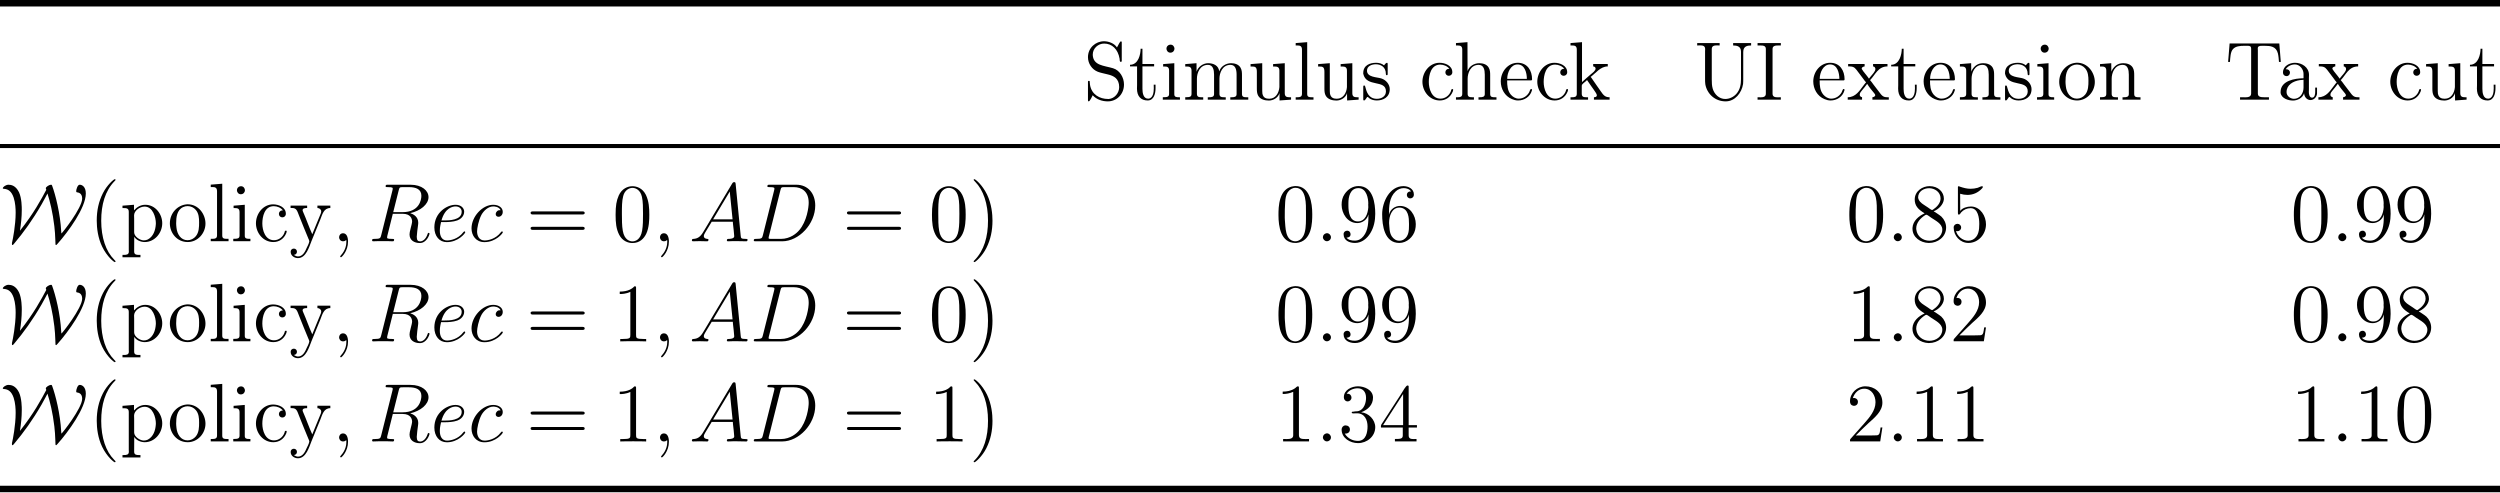
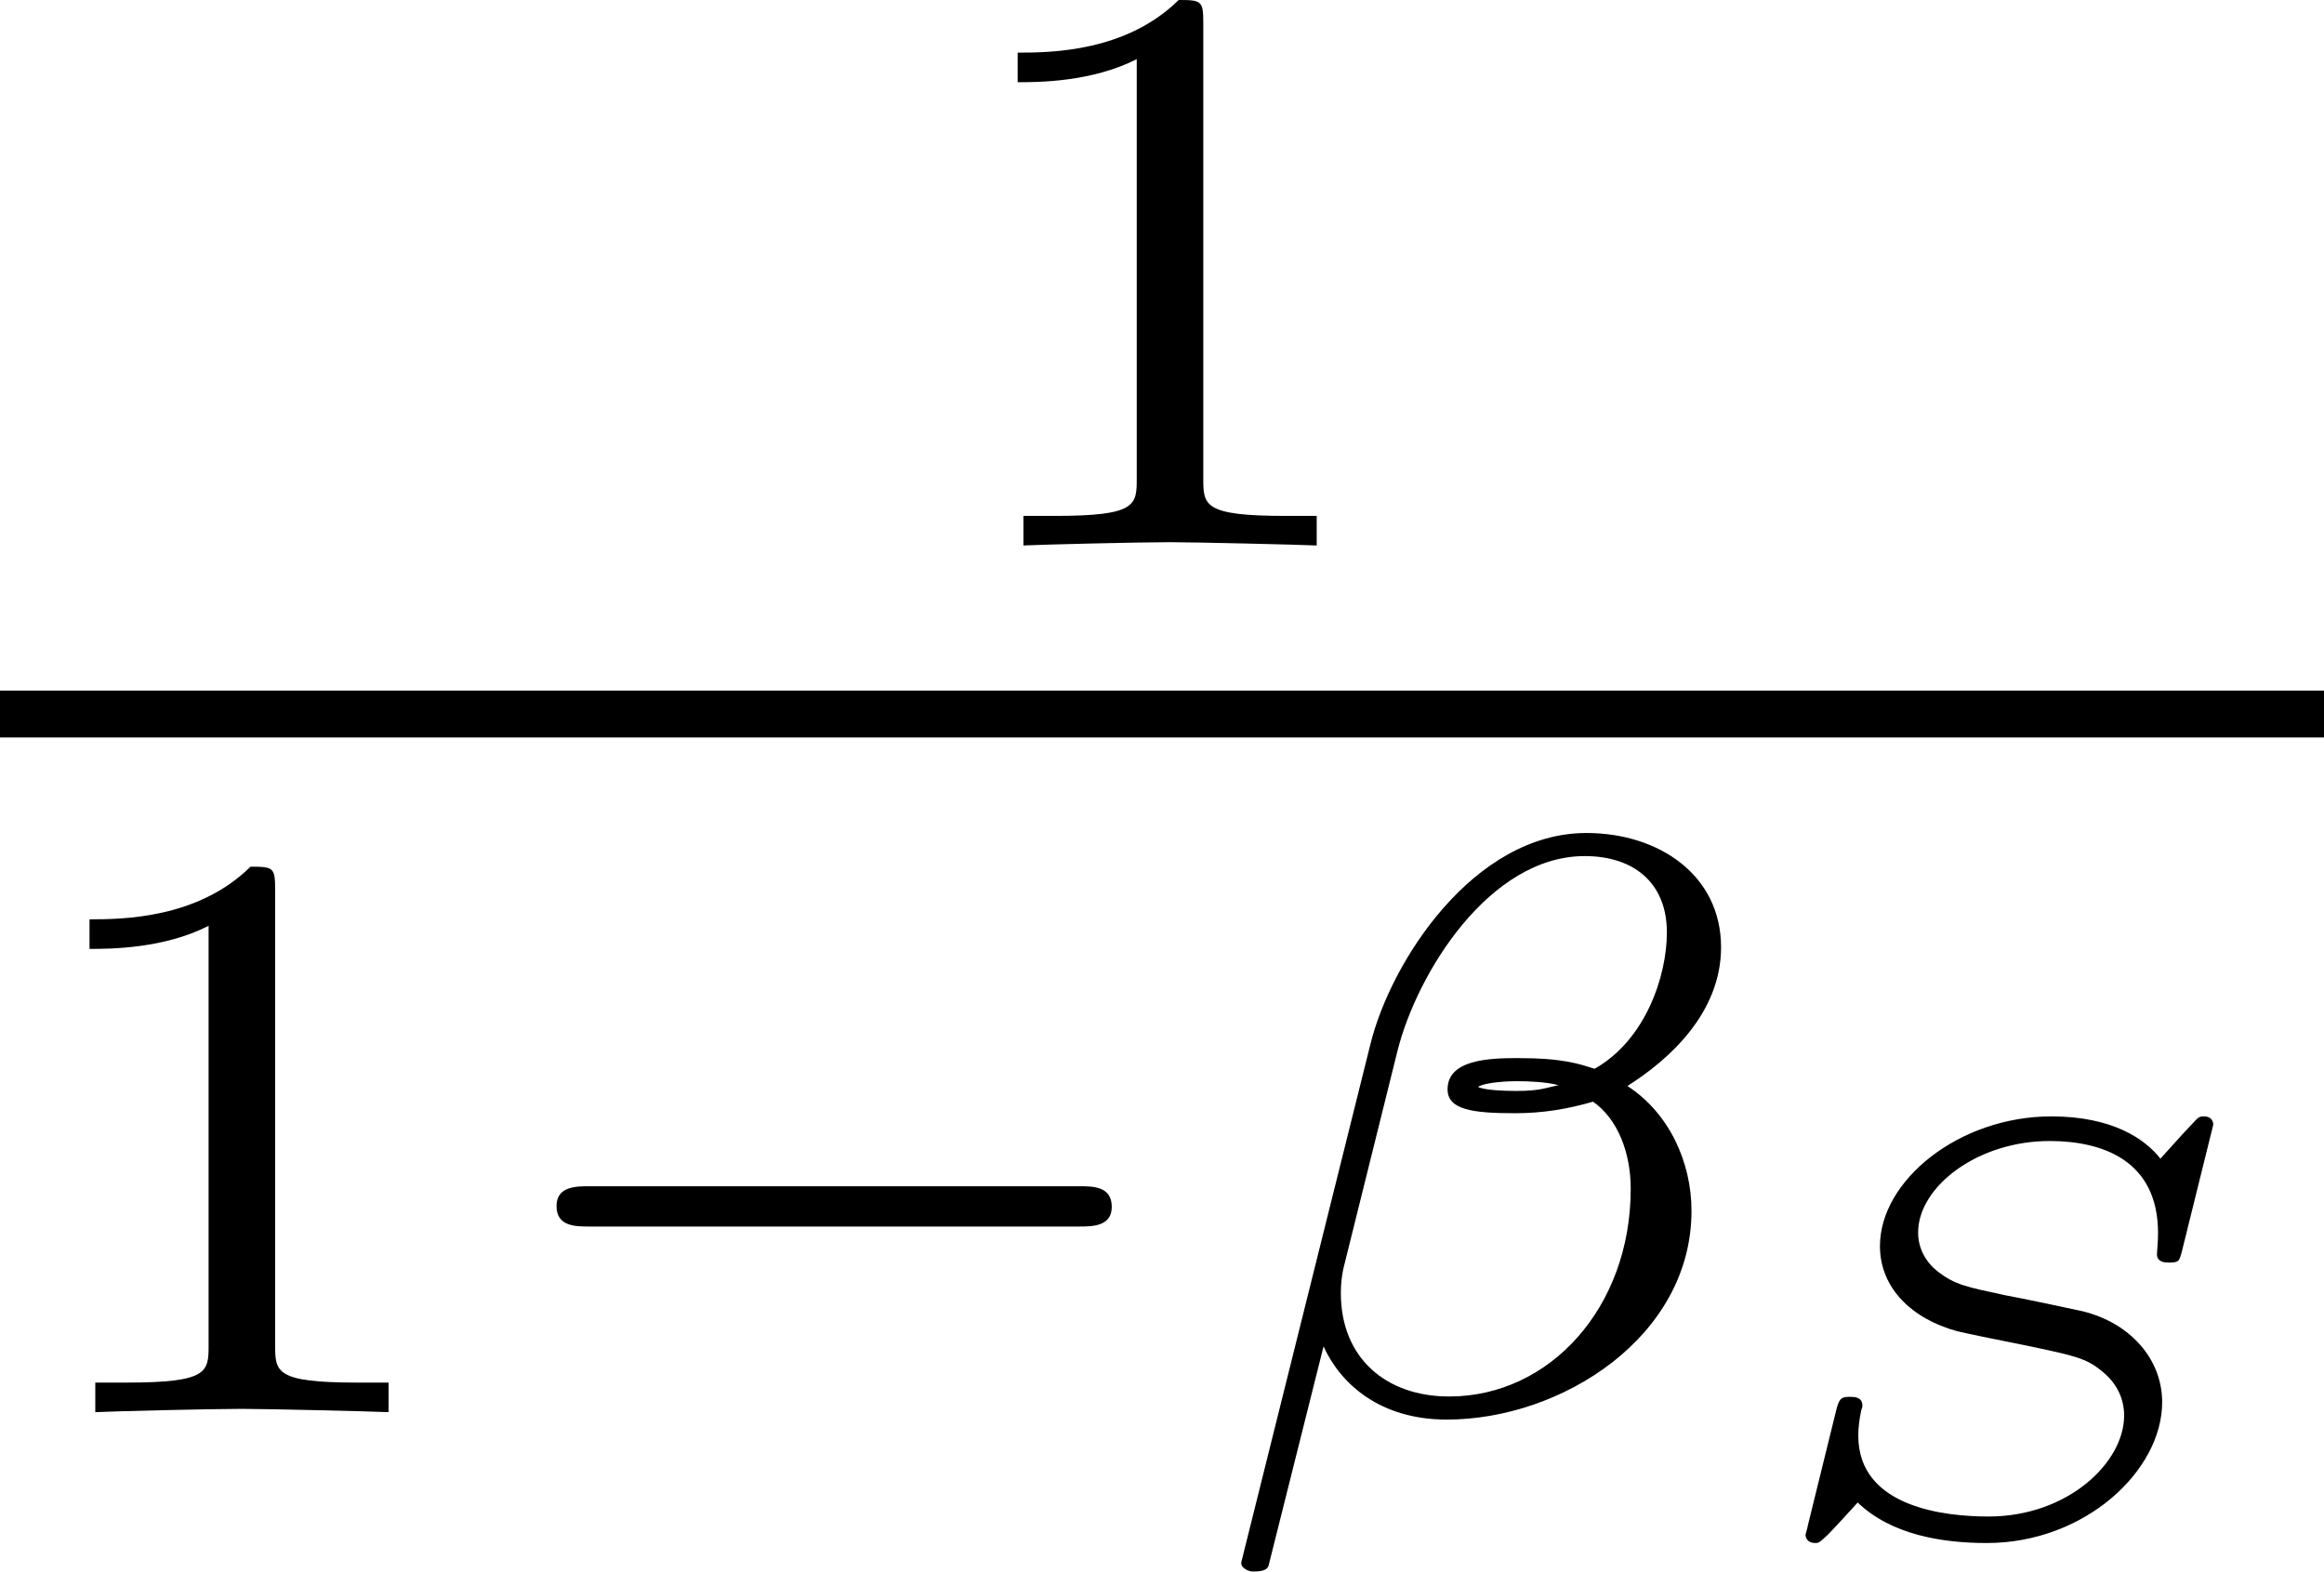
- <svg xmlns="http://www.w3.org/2000/svg" xmlns:xlink="http://www.w3.org/1999/xlink" version="1.1" width="360.846pt" height="71.048pt" viewBox="0 54.446 360.846 71.048">
+ <svg xmlns="http://www.w3.org/2000/svg" xmlns:xlink="http://www.w3.org/1999/xlink" version="1.1" width="19.731pt" height="13.342pt" viewBox="162.308 500.498 19.731 13.342">
  <defs>
-     <path id="g16-59" d="M2.331 .048C2.331-.646 2.104-1.16 1.614-1.16C1.231-1.16 1.04-.849 1.04-.586S1.219 0 1.626 0C1.781 0 1.913-.048 2.02-.155C2.044-.179 2.056-.179 2.068-.179C2.092-.179 2.092-.012 2.092 .048C2.092 .442 2.02 1.219 1.327 1.997C1.196 2.14 1.196 2.164 1.196 2.188C1.196 2.248 1.255 2.307 1.315 2.307C1.411 2.307 2.331 1.423 2.331 .048Z" />
-     <path id="g16-65" d="M2.032-1.327C1.614-.622 1.207-.383 .634-.347C.502-.335 .406-.335 .406-.12C.406-.048 .466 0 .55 0C.765 0 1.303-.024 1.518-.024C1.865-.024 2.248 0 2.582 0C2.654 0 2.798 0 2.798-.227C2.798-.335 2.702-.347 2.63-.347C2.355-.371 2.128-.466 2.128-.753C2.128-.921 2.2-1.052 2.355-1.315L3.264-2.821H6.312C6.324-2.714 6.324-2.618 6.336-2.511C6.372-2.2 6.516-.956 6.516-.729C6.516-.371 5.906-.347 5.715-.347C5.583-.347 5.452-.347 5.452-.132C5.452 0 5.559 0 5.631 0C5.834 0 6.073-.024 6.276-.024H6.958C7.687-.024 8.213 0 8.225 0C8.309 0 8.44 0 8.44-.227C8.44-.347 8.333-.347 8.153-.347C7.496-.347 7.484-.454 7.448-.813L6.719-8.273C6.695-8.512 6.647-8.536 6.516-8.536C6.396-8.536 6.324-8.512 6.217-8.333L2.032-1.327ZM3.467-3.168L5.87-7.185L6.276-3.168H3.467Z" />
-     <path id="g16-68" d="M1.877-.885C1.769-.466 1.745-.347 .909-.347C.681-.347 .562-.347 .562-.132C.562 0 .634 0 .873 0H4.663C7.077 0 9.433-2.499 9.433-5.165C9.433-6.886 8.404-8.165 6.695-8.165H2.857C2.63-8.165 2.523-8.165 2.523-7.938C2.523-7.819 2.63-7.819 2.809-7.819C3.539-7.819 3.539-7.723 3.539-7.592C3.539-7.568 3.539-7.496 3.491-7.317L1.877-.885ZM4.4-7.352C4.507-7.795 4.555-7.819 5.021-7.819H6.336C7.46-7.819 8.488-7.209 8.488-5.559C8.488-4.961 8.249-2.881 7.089-1.566C6.755-1.172 5.846-.347 4.471-.347H3.108C2.941-.347 2.917-.347 2.845-.359C2.714-.371 2.702-.395 2.702-.49C2.702-.574 2.726-.646 2.75-.753L4.4-7.352Z" />
-     <path id="g16-82" d="M4.4-7.352C4.507-7.795 4.555-7.819 5.021-7.819H5.882C6.91-7.819 7.675-7.508 7.675-6.575C7.675-5.966 7.364-4.208 4.961-4.208H3.61L4.4-7.352ZM6.061-4.065C7.544-4.388 8.703-5.344 8.703-6.372C8.703-7.305 7.759-8.165 6.097-8.165H2.857C2.618-8.165 2.511-8.165 2.511-7.938C2.511-7.819 2.594-7.819 2.821-7.819C3.539-7.819 3.539-7.723 3.539-7.592C3.539-7.568 3.539-7.496 3.491-7.317L1.877-.885C1.769-.466 1.745-.347 .921-.347C.646-.347 .562-.347 .562-.12C.562 0 .693 0 .729 0C.944 0 1.196-.024 1.423-.024H2.833C3.049-.024 3.3 0 3.515 0C3.61 0 3.742 0 3.742-.227C3.742-.347 3.634-.347 3.455-.347C2.726-.347 2.726-.442 2.726-.562C2.726-.574 2.726-.658 2.75-.753L3.551-3.969H4.985C6.121-3.969 6.336-3.252 6.336-2.857C6.336-2.678 6.217-2.212 6.133-1.901C6.001-1.351 5.966-1.219 5.966-.992C5.966-.143 6.659 .251 7.46 .251C8.428 .251 8.847-.933 8.847-1.1C8.847-1.184 8.787-1.219 8.715-1.219C8.62-1.219 8.596-1.148 8.572-1.052C8.285-.203 7.795 .012 7.496 .012S7.006-.12 7.006-.658C7.006-.944 7.149-2.032 7.161-2.092C7.221-2.534 7.221-2.582 7.221-2.678C7.221-3.551 6.516-3.921 6.061-4.065Z" />
-     <path id="g16-99" d="M4.674-4.495C4.447-4.495 4.34-4.495 4.172-4.352C4.101-4.292 3.969-4.113 3.969-3.921C3.969-3.682 4.148-3.539 4.376-3.539C4.663-3.539 4.985-3.778 4.985-4.256C4.985-4.83 4.435-5.272 3.61-5.272C2.044-5.272 .478-3.563 .478-1.865C.478-.825 1.124 .12 2.343 .12C3.969 .12 4.997-1.148 4.997-1.303C4.997-1.375 4.926-1.435 4.878-1.435C4.842-1.435 4.83-1.423 4.722-1.315C3.957-.299 2.821-.12 2.367-.12C1.542-.12 1.279-.837 1.279-1.435C1.279-1.853 1.482-3.013 1.913-3.826C2.224-4.388 2.869-5.033 3.622-5.033C3.778-5.033 4.435-5.009 4.674-4.495Z" />
-     <path id="g16-101" d="M2.14-2.774C2.463-2.774 3.276-2.798 3.85-3.013C4.758-3.359 4.842-4.053 4.842-4.268C4.842-4.794 4.388-5.272 3.599-5.272C2.343-5.272 .538-4.136 .538-2.008C.538-.753 1.255 .12 2.343 .12C3.969 .12 4.997-1.148 4.997-1.303C4.997-1.375 4.926-1.435 4.878-1.435C4.842-1.435 4.83-1.423 4.722-1.315C3.957-.299 2.821-.12 2.367-.12C1.686-.12 1.327-.658 1.327-1.542C1.327-1.71 1.327-2.008 1.506-2.774H2.14ZM1.566-3.013C2.08-4.854 3.216-5.033 3.599-5.033C4.125-5.033 4.483-4.722 4.483-4.268C4.483-3.013 2.57-3.013 2.068-3.013H1.566Z" />
-     <use id="g13-87" xlink:href="#g2-87" transform="scale(1.095891)" />
-     <path id="g2-87" d="M2.629-1.407C2.771-2.302 2.869-3.218 2.869-4.145C2.869-4.462 2.869-5.684 2.498-6.469C2.073-7.331 1.484-7.451 1.124-7.451C.753-7.451 .371-7.145 .371-6.993C.371-6.916 .425-6.916 .567-6.905C1.036-6.862 1.505-6.633 1.8-5.749C2.029-5.062 2.062-4.233 2.062-3.764C2.062-2.116 1.68-.218 1.615 .033C1.582 .175 1.571 .218 1.571 .316C1.571 .36 1.571 .491 1.647 .491C1.702 .491 1.713 .48 1.887 .273C3.098-1.167 4.309-2.825 5.498-4.898C5.924-5.651 6.207-6.218 6.251-6.295C6.578-5.28 6.949-3.775 7.156-1.996C7.222-1.418 7.276-.753 7.287-.175C7.287-.131 7.298 .371 7.309 .404C7.309 .447 7.342 .491 7.375 .491C7.429 .491 7.44 .48 7.615 .284C8.967-1.233 11.302-4.407 11.302-6.295C11.302-7.167 10.833-7.451 10.495-7.451C10.2-7.451 10.036-6.785 10.036-6.622C10.036-6.469 10.091-6.458 10.167-6.447C10.32-6.425 10.822-6.349 10.822-5.629C10.822-4.385 8.16-1.025 8.084-1.025C8.073-1.025 8.073-1.036 8.062-1.287C7.942-3.633 7.309-6.131 6.862-7.331C6.829-7.407 6.818-7.451 6.709-7.451C6.502-7.451 6.033-7.178 6.033-6.982C6.033-6.938 6.076-6.84 6.098-6.785C5.433-5.531 4.451-3.687 2.64-1.407H2.629Z" />
-     <path id="g26-40" d="M3.885 2.905C3.885 2.869 3.885 2.845 3.682 2.642C2.487 1.435 1.817-.538 1.817-2.977C1.817-5.296 2.379-7.293 3.766-8.703C3.885-8.811 3.885-8.835 3.885-8.871C3.885-8.942 3.826-8.966 3.778-8.966C3.622-8.966 2.642-8.106 2.056-6.934C1.447-5.727 1.172-4.447 1.172-2.977C1.172-1.913 1.339-.49 1.961 .789C2.666 2.224 3.646 3.001 3.778 3.001C3.826 3.001 3.885 2.977 3.885 2.905Z" />
-     <path id="g26-41" d="M3.371-2.977C3.371-3.885 3.252-5.368 2.582-6.755C1.877-8.189 .897-8.966 .765-8.966C.717-8.966 .658-8.942 .658-8.871C.658-8.835 .658-8.811 .861-8.608C2.056-7.4 2.726-5.428 2.726-2.989C2.726-.669 2.164 1.327 .777 2.738C.658 2.845 .658 2.869 .658 2.905C.658 2.977 .717 3.001 .765 3.001C.921 3.001 1.901 2.14 2.487 .968C3.096-.251 3.371-1.542 3.371-2.977Z" />
-     <path id="g26-48" d="M5.356-3.826C5.356-4.818 5.296-5.786 4.866-6.695C4.376-7.687 3.515-7.95 2.929-7.95C2.236-7.95 1.387-7.603 .944-6.611C.61-5.858 .49-5.117 .49-3.826C.49-2.666 .574-1.793 1.004-.944C1.47-.036 2.295 .251 2.917 .251C3.957 .251 4.555-.371 4.902-1.064C5.332-1.961 5.356-3.132 5.356-3.826ZM2.917 .012C2.534 .012 1.757-.203 1.53-1.506C1.399-2.224 1.399-3.132 1.399-3.969C1.399-4.949 1.399-5.834 1.59-6.539C1.793-7.34 2.403-7.711 2.917-7.711C3.371-7.711 4.065-7.436 4.292-6.408C4.447-5.727 4.447-4.782 4.447-3.969C4.447-3.168 4.447-2.26 4.316-1.53C4.089-.215 3.335 .012 2.917 .012Z" />
-     <path id="g26-49" d="M3.443-7.663C3.443-7.938 3.443-7.95 3.204-7.95C2.917-7.627 2.319-7.185 1.088-7.185V-6.838C1.363-6.838 1.961-6.838 2.618-7.149V-.921C2.618-.49 2.582-.347 1.53-.347H1.16V0C1.482-.024 2.642-.024 3.037-.024S4.579-.024 4.902 0V-.347H4.531C3.479-.347 3.443-.49 3.443-.921V-7.663Z" />
-     <path id="g26-61" d="M8.07-3.873C8.237-3.873 8.452-3.873 8.452-4.089C8.452-4.316 8.249-4.316 8.07-4.316H1.028C.861-4.316 .646-4.316 .646-4.101C.646-3.873 .849-3.873 1.028-3.873H8.07ZM8.07-1.65C8.237-1.65 8.452-1.65 8.452-1.865C8.452-2.092 8.249-2.092 8.07-2.092H1.028C.861-2.092 .646-2.092 .646-1.877C.646-1.65 .849-1.65 1.028-1.65H8.07Z" />
-     <path id="g25-46" d="M1.53-1.16C1.279-1.112 1.04-.897 1.04-.598C1.04-.287 1.303-.012 1.614-.012S2.2-.251 2.2-.586C2.2-.897 1.937-1.172 1.626-1.172C1.59-1.172 1.566-1.16 1.53-1.16Z" />
-     <path id="g25-48" d="M2.762-7.962C.49-7.747 .478-4.914 .478-3.766C.478-2.128 .813 .239 2.917 .239H3.061C5.332 .024 5.356-2.75 5.356-3.921C5.356-5.547 5.009-7.974 2.929-7.974C2.869-7.974 2.821-7.962 2.762-7.962ZM1.399-3.12C1.387-3.216 1.387-3.324 1.387-3.419C1.387-4.16 1.387-4.926 1.447-5.667C1.482-6.145 1.542-6.671 1.817-7.077C2.068-7.46 2.487-7.723 2.929-7.723C4.555-7.723 4.447-5.248 4.447-4.125V-3.24C4.447-2.355 4.4-1.411 4.077-.789C3.862-.359 3.419 0 2.917 0H2.845C1.411-.12 1.506-2.032 1.399-3.12Z" />
-     <path id="g25-49" d="M1.088-7.197V-6.85C1.626-6.85 2.08-6.934 2.606-7.161V-.885C2.606-.418 2.14-.347 1.674-.347C1.482-.347 1.303-.359 1.148-.359V-.012H4.89V-.359C4.746-.359 4.555-.347 4.376-.347C3.778-.347 3.431-.406 3.431-.921V-7.783C3.431-7.855 3.407-7.962 3.288-7.962C3.12-7.962 2.977-7.735 2.821-7.651C2.307-7.305 1.698-7.197 1.088-7.197Z" />
-     <path id="g25-50" d="M.98-6.253C1.219-6.994 1.805-7.615 2.63-7.615C3.694-7.615 4.256-6.611 4.256-5.667C4.256-4.447 3.383-3.467 2.63-2.606L1.769-1.638C1.518-1.363 1.267-1.076 1.016-.789L.741-.478C.669-.383 .574-.335 .574-.179C.574-.12 .586-.06 .586-.012H4.937L5.248-2.02H4.985C4.89-1.459 4.926-.885 4.411-.885C4.077-.885 3.73-.861 3.395-.861H1.411C2.032-1.482 2.63-2.092 3.276-2.678C4.113-3.431 5.248-4.34 5.248-5.595C5.248-7.101 4.089-7.962 2.798-7.962C1.626-7.962 .574-7.006 .574-5.798C.574-5.464 .693-5.212 1.124-5.141C1.518-5.141 1.722-5.416 1.722-5.715C1.722-5.99 1.554-6.217 1.219-6.276C1.136-6.276 1.064-6.276 .98-6.253Z" />
-     <path id="g25-51" d="M1.219-6.874C1.518-7.388 2.188-7.675 2.798-7.675C3.503-7.675 4.017-7.221 4.017-6.288C4.017-5.571 3.718-4.627 2.965-4.4C2.738-4.316 2.463-4.376 2.248-4.304H2.2C2.092-4.304 1.949-4.304 1.949-4.184C1.949-4.077 2.032-4.053 2.14-4.053H2.271C2.415-4.053 2.57-4.065 2.714-4.065C3.838-4.065 4.232-3.061 4.232-2.176C4.232-1.411 4.053-.084 2.857-.084C2.092-.084 1.375-.418 .944-1.136H1.052C1.423-1.136 1.686-1.363 1.686-1.733C1.686-2.092 1.411-2.319 1.052-2.319H1.004C.693-2.283 .49-2.02 .49-1.722C.49-.478 1.722 .239 2.857 .239C4.148 .239 5.344-.717 5.344-2.068C5.344-3.12 4.4-4.125 3.312-4.208C4.328-4.603 5.021-5.296 5.021-6.336C5.021-7.448 3.766-7.962 2.857-7.962C1.961-7.962 .813-7.46 .813-6.384C.813-6.121 .944-5.846 1.279-5.786H1.363C1.674-5.786 1.913-6.025 1.913-6.336C1.913-6.635 1.698-6.886 1.351-6.886C1.303-6.886 1.267-6.886 1.219-6.874Z" />
-     <path id="g25-52" d="M.323-2.008H3.467V-.873C3.467-.383 3.132-.359 2.331-.359V-.012H5.452V-.359C5.308-.359 5.165-.347 5.033-.347C4.639-.347 4.316-.406 4.316-.873V-2.008H5.511V-2.355H4.316V-7.926C4.316-8.034 4.256-8.082 4.16-8.082C3.909-8.082 3.455-7.209 3.18-6.779C2.319-5.44 1.435-4.113 .586-2.774L.43-2.534C.359-2.427 .311-2.343 .311-2.212C.311-2.14 .323-2.068 .323-2.008ZM.622-2.355L3.515-6.85V-2.355H.622Z" />
-     <path id="g25-53" d="M.921-1.482C.992-1.47 1.052-1.459 1.124-1.459C1.435-1.459 1.662-1.686 1.662-1.997C1.662-2.295 1.423-2.523 1.136-2.523C.861-2.523 .598-2.331 .586-2.032V-1.961C.586-.813 1.494 .239 2.714 .239C4.148 .239 5.248-1.016 5.248-2.451C5.248-3.646 4.459-4.937 3.18-5.021H3.061C2.534-5.021 1.805-4.818 1.53-4.376L1.518-6.862C1.865-6.755 2.224-6.695 2.57-6.695C3.347-6.695 4.089-6.994 4.674-7.627C4.722-7.699 4.794-7.759 4.794-7.843V-7.867C4.782-7.926 4.734-7.95 4.686-7.95C4.507-7.95 4.244-7.783 4.053-7.723C3.718-7.627 3.359-7.58 3.013-7.58C2.475-7.58 2.02-7.711 1.506-7.878C1.447-7.902 1.387-7.938 1.327-7.95H1.303C1.243-7.95 1.207-7.902 1.196-7.843V-4.041C1.196-3.945 1.219-3.85 1.339-3.85C1.494-3.85 1.566-4.077 1.662-4.172C2.008-4.555 2.499-4.782 3.013-4.782H3.084C4.101-4.734 4.28-3.383 4.28-2.499C4.28-1.674 4.196-.634 3.288-.215C3.084-.12 2.881-.084 2.678-.084C1.889-.084 1.112-.717 .921-1.482Z" />
-     <path id="g25-54" d="M1.482-3.873H1.47C1.47-5.033 1.518-6.348 2.439-7.197C2.762-7.508 3.18-7.675 3.61-7.675C3.993-7.675 4.447-7.544 4.663-7.185C4.627-7.197 4.591-7.197 4.555-7.197C4.268-7.197 4.053-6.982 4.053-6.695C4.053-6.42 4.256-6.193 4.543-6.193S5.069-6.396 5.069-6.755C5.069-7.58 4.28-7.962 3.563-7.962C1.554-7.962 .49-5.655 .49-3.909C.49-2.283 .813 .239 2.965 .239C4.041 .239 4.997-.622 5.248-1.638C5.32-1.913 5.344-2.2 5.344-2.487C5.344-3.718 4.495-5.105 3.061-5.105C2.427-5.105 1.674-4.686 1.482-3.873ZM1.494-2.594V-2.726C1.494-3.575 1.853-4.866 2.989-4.866H3.061C4.316-4.758 4.364-3.347 4.364-2.534V-2.331C4.364-1.59 4.34-.741 3.634-.275C3.431-.143 3.204-.084 2.965-.084C2.499-.084 2.14-.335 1.877-.717C1.518-1.279 1.554-1.961 1.494-2.594Z" />
-     <path id="g25-56" d="M2.236-4.041V-4.029C1.387-3.646 .55-2.941 .49-1.937V-1.817C.49-.55 1.674 .203 2.786 .239H2.893C4.101 .239 5.344-.598 5.344-1.997C5.344-2.582 5.081-3.156 4.663-3.563C4.483-3.73 4.28-3.85 4.077-3.993C3.909-4.101 3.742-4.232 3.563-4.316V-4.34C4.244-4.615 4.949-5.284 5.021-6.061V-6.169C5.021-7.089 4.22-7.962 2.953-7.962C1.937-7.962 .813-7.245 .813-6.037C.813-5.141 1.291-4.603 2.236-4.041ZM1.04-1.698C1.04-1.745 1.028-1.805 1.028-1.853C1.028-2.69 1.65-3.347 2.307-3.766C2.355-3.79 2.427-3.838 2.487-3.838C2.63-3.838 2.977-3.551 3.192-3.407C3.778-3.001 4.794-2.546 4.794-1.698C4.794-.669 3.85-.084 2.941-.084S1.16-.669 1.04-1.698ZM1.303-6.324C1.303-7.197 2.104-7.663 2.893-7.663C3.658-7.663 4.543-7.149 4.543-6.181C4.543-5.499 3.993-4.937 3.479-4.591C3.431-4.567 3.383-4.519 3.324-4.519H3.312C3.192-4.519 2.905-4.758 2.726-4.878L2.128-5.272C1.733-5.523 1.363-5.834 1.303-6.324Z" />
-     <path id="g25-57" d="M4.352-3.862H4.364C4.364-2.809 4.34-1.578 3.646-.741C3.324-.323 2.905-.096 2.367-.096C1.937-.096 1.482-.179 1.196-.526C1.47-.526 1.781-.646 1.781-1.016C1.781-1.267 1.614-1.53 1.291-1.53C1.028-1.53 .789-1.351 .777-1.064V-1.016C.777-.155 1.542 .239 2.427 .239C3.395 .239 4.172-.406 4.639-1.184C5.153-2.02 5.344-2.989 5.344-3.957C5.344-5.428 5.057-7.974 2.929-7.974C2.08-7.974 1.387-7.496 .921-6.814C.598-6.348 .49-5.822 .49-5.26C.49-4.041 1.315-2.63 2.762-2.63C3.467-2.63 4.196-3.132 4.352-3.862ZM4.328-5.308C4.328-5.189 4.34-5.081 4.34-4.973V-4.89C4.28-4.041 3.933-2.869 2.833-2.869C1.65-2.869 1.47-4.22 1.47-5.141V-5.547C1.47-6.36 1.698-7.675 2.917-7.675C4.125-7.675 4.34-6.109 4.34-5.44C4.34-5.392 4.328-5.356 4.328-5.308Z" />
-     <path id="g25-73" d="M.43-8.177V-7.831H.837C1.255-7.831 1.626-7.783 1.626-7.329V-.873C1.626-.418 1.255-.347 .873-.347C.717-.347 .562-.359 .43-.359V-.012H3.79V-.359C3.646-.359 3.503-.347 3.359-.347C2.953-.347 2.594-.406 2.594-.873V-7.329C2.594-7.783 3.001-7.831 3.407-7.831H3.79V-8.177H.43Z" />
-     <path id="g25-83" d="M1.327-.646C1.877-.036 2.69 .239 3.515 .239C4.758 .239 5.846-.753 5.846-2.2C5.846-3.18 5.26-4.244 4.268-4.543C2.941-4.937 1.435-4.926 1.339-6.432V-6.528C1.339-7.412 2.116-8.106 2.977-8.106C4.113-8.106 4.973-7.305 5.212-5.918C5.236-5.774 5.189-5.464 5.392-5.464C5.499-5.464 5.523-5.535 5.523-5.619V-8.321C5.511-8.381 5.475-8.416 5.416-8.428C5.236-8.428 5.021-7.831 4.83-7.544C4.471-8.13 3.634-8.44 2.965-8.44C1.745-8.44 .646-7.484 .646-6.145C.646-5.224 1.219-4.364 2.08-4.029C2.283-3.945 2.487-3.909 2.69-3.85L3.539-3.646C4.34-3.455 5.153-3.072 5.153-1.817C5.153-.98 4.507-.179 3.658-.108H3.551C2.355-.108 1.184-.729 .944-2.128C.933-2.248 .921-2.355 .909-2.475V-2.63C.897-2.69 .837-2.726 .777-2.726C.658-2.726 .646-2.654 .646-2.57V.06C.646 .12 .658 .239 .753 .239C.933 .239 1.291-.574 1.327-.646Z" />
-     <path id="g25-84" d="M.634-8.118L.418-5.452H.681C.729-6.049 .753-6.898 1.1-7.281C1.47-7.735 2.164-7.783 2.714-7.783H3.252C3.491-7.783 3.742-7.759 3.742-7.364V-.909C3.742-.418 3.3-.347 2.881-.347C2.75-.347 2.606-.359 2.499-.359H2.14V-.012H6.312V-.359H5.595C5.141-.359 4.71-.406 4.71-.897V-7.161C4.71-7.233 4.698-7.305 4.698-7.376C4.698-7.723 4.914-7.783 5.308-7.783H5.691C6.504-7.783 7.352-7.711 7.603-6.683C7.699-6.276 7.723-5.858 7.759-5.452H8.022L7.807-8.118H.634Z" />
-     <path id="g25-85" d="M.49-8.177V-7.831C.634-7.831 .777-7.843 .909-7.843C1.303-7.843 1.638-7.783 1.638-7.305C1.638-7.209 1.626-7.101 1.626-7.018V-2.965C1.626-2.726 1.626-2.475 1.662-2.236C1.901-.849 3.061 .239 4.603 .239C5.942 .239 6.922-.992 7.113-2.271C7.137-2.534 7.137-2.786 7.137-3.049V-6.886C7.137-7.723 7.723-7.831 8.273-7.831V-8.177H5.679V-7.831C6.205-7.831 6.814-7.723 6.814-6.934V-3.001C6.814-2.212 6.683-1.459 6.145-.849C5.738-.395 5.153-.108 4.531-.108C3.67-.108 2.989-.765 2.738-1.566C2.606-2.008 2.594-2.451 2.594-2.905V-7.317C2.594-7.783 2.965-7.843 3.347-7.843C3.479-7.843 3.61-7.831 3.73-7.831V-8.177H.49Z" />
-     <path id="g25-97" d="M1.255-4.4C1.542-4.854 2.068-5.093 2.594-5.093C3.276-5.093 3.826-4.4 3.826-3.742V-3.096C2.618-3.096 .514-2.762 .514-1.124V-1.004C.622-.191 1.614 .12 2.319 .12C2.941 .12 3.718-.263 3.897-.921H3.909C3.945-.359 4.352 .048 4.83 .048C5.332 .048 5.727-.383 5.774-.873V-1.745H5.511V-1.16C5.511-.813 5.452-.299 5.057-.299C4.674-.299 4.591-.813 4.591-1.112C4.591-1.243 4.603-1.375 4.603-1.506V-3.168C4.603-3.3 4.615-3.443 4.615-3.575C4.615-4.698 3.575-5.332 2.594-5.332C1.829-5.332 .861-4.878 .861-3.945C.861-3.599 1.088-3.407 1.375-3.407S1.865-3.634 1.865-3.909C1.865-4.208 1.638-4.4 1.351-4.4H1.255ZM3.826-2.881V-1.745C3.826-.897 3.288-.132 2.439-.132C1.985-.132 1.375-.49 1.375-1.1C1.375-2.152 2.331-2.69 3.324-2.833C3.491-2.857 3.658-2.845 3.826-2.881Z" />
-     <path id="g25-99" d="M4.316-4.447C4.28-4.447 4.256-4.459 4.22-4.459C3.945-4.459 3.73-4.232 3.73-3.957C3.73-3.658 3.957-3.455 4.22-3.455C4.495-3.455 4.734-3.646 4.734-3.969C4.734-4.949 3.658-5.332 2.893-5.332C1.447-5.332 .418-3.981 .418-2.594C.418-1.219 1.447 .108 2.929 .108C3.73 .108 4.435-.323 4.782-1.148C4.806-1.219 4.854-1.327 4.854-1.423V-1.47C4.842-1.518 4.794-1.542 4.746-1.542C4.567-1.542 4.567-1.363 4.531-1.243C4.304-.61 3.694-.155 3.025-.155C1.757-.155 1.339-1.578 1.339-2.57C1.339-3.551 1.65-5.069 2.989-5.069C3.467-5.069 4.029-4.854 4.316-4.447Z" />
-     <path id="g25-101" d="M1.267-2.786H4.686C4.806-2.786 4.866-2.833 4.866-2.953C4.866-4.184 4.208-5.332 2.798-5.332C1.363-5.332 .347-4.029 .347-2.642C.347-1.59 .909-.526 1.949-.096C2.224 .024 2.523 .108 2.821 .108H2.857C3.73 .108 4.579-.418 4.83-1.303C4.842-1.339 4.866-1.387 4.866-1.435C4.866-1.494 4.794-1.554 4.734-1.554C4.591-1.554 4.531-1.231 4.447-1.076C4.148-.538 3.587-.155 2.941-.155C2.487-.155 2.08-.406 1.793-.741C1.315-1.315 1.267-2.068 1.267-2.786ZM1.279-3.013C1.279-3.921 1.781-5.093 2.774-5.093C3.826-5.093 4.113-3.862 4.113-3.013H1.279Z" />
-     <path id="g25-104" d="M.383-8.177V-7.831H.598C.98-7.831 1.291-7.783 1.291-7.233V-.849C1.291-.406 .98-.359 .646-.359H.383V-.012H2.977V-.359H2.702C2.355-.359 2.068-.406 2.068-.849V-3.037C2.068-3.862 2.487-5.033 3.658-5.033C4.388-5.033 4.543-4.328 4.543-3.622V-.813C4.543-.395 4.196-.359 3.838-.359H3.634V-.012H6.229V-.359H5.954C5.631-.359 5.32-.371 5.32-.825V-3.539C5.32-3.921 5.308-4.304 5.105-4.639C4.83-5.117 4.268-5.272 3.742-5.272C3.013-5.272 2.271-4.83 2.056-4.125L2.044-8.309L.383-8.177Z" />
-     <path id="g25-105" d="M.442-5.141V-4.794H.634C1.016-4.794 1.303-4.734 1.303-4.196V-.861C1.303-.418 1.076-.359 .395-.359V-.012H2.869V-.359H2.702C2.355-.359 2.056-.383 2.056-.789V-5.272L.442-5.141ZM1.411-7.938C1.088-7.89 .921-7.627 .921-7.376S1.112-6.791 1.482-6.791S2.08-7.077 2.08-7.364C2.08-7.615 1.889-7.95 1.518-7.95C1.482-7.95 1.447-7.938 1.411-7.938Z" />
-     <path id="g25-107" d="M.335-8.177V-7.831H.55C.933-7.831 1.243-7.783 1.243-7.233V-.849C1.243-.406 .933-.359 .598-.359H.335V-.012H2.869V-.359H2.594C2.236-.359 1.961-.406 1.961-.873V-2.008C1.961-2.319 2.475-2.534 2.714-2.833H2.726C3.12-2.212 3.587-1.638 3.981-1.016C4.053-.909 4.136-.753 4.136-.622C4.136-.406 3.897-.359 3.718-.359V-.012H5.978V-.359C5.404-.359 5.141-.55 4.651-1.291C4.256-1.877 3.814-2.463 3.431-3.049C3.371-3.132 3.324-3.216 3.252-3.288V-3.3C3.993-3.838 4.651-4.806 5.715-4.806V-5.153H3.61V-4.806C3.79-4.806 3.957-4.674 3.957-4.507C3.957-4.172 3.515-3.885 3.252-3.658C2.833-3.288 2.403-2.929 1.997-2.546V-8.309L.335-8.177Z" />
-     <path id="g25-108" d="M.395-8.177V-7.831H.61C.992-7.831 1.303-7.783 1.303-7.221V-.849C1.303-.406 .992-.359 .658-.359H.395V-.012H2.965V-.359H2.678C2.331-.359 2.056-.395 2.056-.825V-8.309L.395-8.177Z" />
-     <path id="g25-109" d="M.383-5.141V-4.794H.61C.956-4.794 1.291-4.746 1.291-4.196V-.861C1.291-.418 1.064-.359 .383-.359V-.012H2.977V-.359H2.702C2.355-.359 2.068-.406 2.068-.849V-3.037C2.068-3.862 2.487-5.033 3.658-5.033C4.388-5.033 4.543-4.328 4.543-3.622V-.813C4.543-.395 4.196-.359 3.838-.359H3.634V-.012H6.229V-.359H5.954C5.607-.359 5.32-.406 5.32-.849V-3.037C5.32-3.862 5.738-5.033 6.91-5.033C7.639-5.033 7.795-4.328 7.795-3.622V-.813C7.795-.395 7.448-.359 7.089-.359H6.886V-.012H9.48V-.359H9.205C8.883-.359 8.572-.371 8.572-.825V-3.539C8.572-3.909 8.56-4.28 8.369-4.615C8.094-5.105 7.532-5.272 6.994-5.272C6.265-5.272 5.511-4.818 5.296-4.101H5.284C5.2-4.926 4.471-5.272 3.682-5.272C2.941-5.272 2.212-4.722 2.02-4.041L2.008-5.272L.383-5.141Z" />
-     <path id="g25-110" d="M.383-5.141V-4.794H.61C.956-4.794 1.291-4.746 1.291-4.196V-.861C1.291-.418 1.064-.359 .383-.359V-.012H2.977V-.359H2.702C2.355-.359 2.068-.406 2.068-.849V-3.037C2.068-3.862 2.487-5.033 3.658-5.033C4.388-5.033 4.543-4.328 4.543-3.622V-.813C4.543-.395 4.196-.359 3.838-.359H3.634V-.012H6.229V-.359H5.954C5.631-.359 5.32-.371 5.32-.825V-3.539C5.32-3.921 5.308-4.292 5.117-4.627C4.842-5.105 4.268-5.272 3.754-5.272C3.168-5.272 2.666-5.057 2.26-4.495C2.152-4.352 2.068-4.208 2.02-4.041L2.008-5.272L.383-5.141Z" />
-     <path id="g25-111" d="M2.75-5.332C1.47-5.212 .347-4.101 .347-2.582C.347-1.219 1.351 .108 2.929 .108C4.364 .108 5.487-1.16 5.487-2.558C5.487-3.897 4.495-5.344 2.905-5.344C2.857-5.344 2.798-5.332 2.75-5.332ZM1.267-2.307C1.255-2.403 1.255-2.499 1.255-2.594C1.255-3.419 1.339-4.507 2.26-4.937C2.463-5.033 2.69-5.081 2.905-5.081C3.359-5.081 3.802-4.878 4.101-4.519C4.519-4.029 4.567-3.359 4.567-2.738C4.567-2.068 4.555-1.303 4.101-.741C3.802-.371 3.359-.155 2.905-.155C1.913-.155 1.399-1.052 1.303-1.937C1.279-2.056 1.279-2.188 1.267-2.307Z" />
-     <path id="g25-112" d="M.335-5.141V-4.794H.55C.909-4.794 1.243-4.758 1.243-4.256V1.243C1.243 1.315 1.255 1.399 1.255 1.482C1.255 1.937 .897 1.961 .502 1.961H.335V2.307H2.929V1.961H2.666C2.331 1.961 2.02 1.913 2.02 1.482L2.032-.658C2.331-.155 2.989 .108 3.539 .108C4.985 .108 6.073-1.196 6.073-2.606C6.073-3.945 5.069-5.272 3.622-5.272C2.965-5.272 2.427-4.949 1.997-4.471V-5.272L.335-5.141ZM5.141-2.391C5.081-1.59 4.794-.693 3.993-.263C3.814-.179 3.622-.132 3.419-.132C2.857-.132 2.02-.681 2.02-1.291V-3.288C2.02-3.443 2.008-3.587 2.008-3.742C2.008-4.411 2.821-5.009 3.527-5.009C4.734-5.009 5.153-3.431 5.153-2.606C5.153-2.534 5.153-2.463 5.141-2.391Z" />
-     <path id="g25-115" d="M3.395-4.961C3.061-5.236 2.666-5.332 2.248-5.332C1.387-5.332 .395-4.997 .395-3.85V-3.742C.837-1.733 3.67-2.965 3.67-1.207C3.67-.466 3.001-.132 2.367-.132C1.172-.132 .873-1.1 .669-1.925C.646-1.997 .61-2.056 .526-2.056C.418-2.056 .395-1.973 .395-1.889V-.036C.395 .024 .418 .108 .514 .108C.717 .108 .885-.406 1.016-.406H1.028C1.112-.383 1.172-.287 1.243-.227C1.566 .012 1.949 .108 2.355 .108C3.24 .108 4.22-.335 4.22-1.53C4.22-2.236 3.658-2.869 3.001-3.072C2.355-3.276 .933-3.228 .933-4.196C.933-4.878 1.65-5.117 2.212-5.117C2.905-5.117 3.658-4.746 3.658-3.73C3.658-3.622 3.67-3.539 3.802-3.539C3.897-3.539 3.921-3.61 3.921-3.694V-5.189C3.921-5.248 3.885-5.332 3.814-5.332C3.658-5.332 3.467-5.045 3.395-4.961Z" />
-     <path id="g25-116" d="M1.745-7.364C1.745-6.587 1.435-5.045 .215-5.045V-4.806H1.231V-2.104C1.231-1.937 1.219-1.769 1.219-1.602C1.219-.526 1.769 .108 2.762 .108C3.682 .108 3.897-.921 3.897-1.662V-2.176H3.634C3.634-1.997 3.646-1.817 3.646-1.638C3.646-1.124 3.551-.155 2.821-.155C2.14-.155 2.008-.98 2.008-1.566V-4.806H3.694V-5.153H2.008V-7.364H1.745Z" />
-     <path id="g25-117" d="M.383-5.141V-4.794H.538C1.04-4.794 1.291-4.746 1.291-4.029V-1.638C1.291-1.267 1.303-.885 1.494-.562C1.805-.036 2.463 .12 3.025 .12C3.67 .12 4.376-.299 4.555-.956L4.567 .108L6.229-.012V-.359H6.001C5.655-.359 5.32-.406 5.32-.933V-5.272L3.634-5.141V-4.794H3.778C4.184-4.794 4.543-4.77 4.543-4.196V-1.829C4.483-.992 4.017-.143 3.084-.143C2.642-.143 2.212-.251 2.092-.885C2.068-1.112 2.068-1.351 2.068-1.578V-5.272L.383-5.141Z" />
-     <path id="g25-120" d="M.179-5.153V-4.806H.406C1.1-4.806 1.255-4.471 1.554-4.089C1.829-3.73 2.092-3.371 2.367-3.013C2.499-2.845 2.606-2.654 2.762-2.511V-2.499C2.63-2.379 2.534-2.224 2.427-2.092C1.829-1.327 1.291-.359 .12-.359V-.012H2.188V-.359C1.949-.418 1.853-.538 1.853-.729C1.853-.992 2.056-1.184 2.2-1.375C2.439-1.674 2.702-1.961 2.917-2.283H2.929C3.216-1.817 3.61-1.327 3.957-.921C4.017-.837 4.089-.753 4.089-.646C4.089-.466 3.838-.371 3.682-.359V-.012H6.049V-.359H5.822C5.248-.359 5.057-.562 4.615-1.172C4.352-1.518 4.089-1.853 3.826-2.2C3.67-2.403 3.527-2.642 3.347-2.821V-2.833C4.101-3.587 4.483-4.806 5.858-4.806V-5.153H3.778V-4.806C3.993-4.806 4.113-4.603 4.113-4.435C4.113-4.053 3.646-3.646 3.407-3.324C3.335-3.228 3.252-3.144 3.192-3.049H3.18C2.869-3.527 2.439-3.945 2.152-4.423C2.14-4.459 2.14-4.483 2.14-4.507C2.14-4.686 2.391-4.794 2.558-4.806V-5.153H.179Z" />
-     <path id="g25-121" d="M.215-5.153V-4.806H.442C1.1-4.806 1.172-4.364 1.447-3.682C1.889-2.582 2.331-1.459 2.798-.359C2.845-.263 2.917-.108 2.917-.024V.024C2.869 .323 2.666 .705 2.546 .944C2.319 1.482 1.973 2.188 1.291 2.188C1.04 2.188 .909 2.08 .693 1.973V1.961C.944 1.937 1.136 1.769 1.136 1.506C1.136 1.255 .956 1.052 .693 1.052S.227 1.231 .227 1.506C.227 2.104 .789 2.427 1.279 2.427C2.463 2.427 2.905 .777 3.216 .012L4.507-3.144C4.806-3.885 4.985-4.794 5.954-4.806V-5.153H4.089V-4.806C4.364-4.794 4.627-4.627 4.639-4.328C4.639-4.089 4.507-3.873 4.423-3.646C4.041-2.774 3.718-1.889 3.347-1.016C2.869-2.056 2.499-3.168 2.032-4.22C2.008-4.304 1.949-4.388 1.949-4.483C1.949-4.794 2.355-4.806 2.606-4.806V-5.153H.215Z" />
+     <path id="g28-12" d="M4.414-3.947C4.414-4.561 3.884-4.917 3.271-4.917C2.315-4.917 1.611-3.829 1.437-3.124L.342 1.269C.328 1.318 .398 1.353 .439 1.353C.502 1.353 .558 1.346 .572 1.304L1.039-.558C1.186-.237 1.52 .063 2.085 .063C3.062 .063 4.163-.642 4.163-1.709C4.163-2.12 3.975-2.538 3.619-2.769C3.961-2.985 4.414-3.382 4.414-3.947ZM3.034-2.776C2.929-2.755 2.88-2.727 2.678-2.727C2.566-2.727 2.399-2.734 2.35-2.762C2.42-2.803 2.615-2.81 2.678-2.81C2.783-2.81 2.936-2.803 3.034-2.776ZM3.954-4.073C3.954-3.703 3.773-3.159 3.34-2.915C3.208-2.957 3.075-3.006 2.685-3.006C2.441-3.006 2.092-2.992 2.092-2.741C2.092-2.566 2.308-2.538 2.664-2.538C2.901-2.538 3.11-2.573 3.327-2.636C3.536-2.49 3.647-2.204 3.647-1.897C3.647-.886 2.957-.133 2.106-.133C1.569-.133 1.186-.46 1.186-1.011C1.186-1.081 1.193-1.151 1.206-1.213L1.667-3.068C1.834-3.731 2.448-4.721 3.257-4.721C3.668-4.721 3.954-4.498 3.954-4.073Z" />
+     <path id="g26-0" d="M5.189-1.576C5.3-1.576 5.467-1.576 5.467-1.743C5.467-1.918 5.307-1.918 5.189-1.918H1.032C.921-1.918 .753-1.918 .753-1.75C.753-1.576 .914-1.576 1.032-1.576H5.189Z" />
+     <path id="g29-83" d="M4.075-3.442C4.075-3.447 4.075-3.512 3.995-3.512C3.955-3.512 3.95-3.507 3.89-3.442C3.831-3.382 3.686-3.218 3.626-3.153C3.502-3.313 3.228-3.512 2.7-3.512C1.918-3.512 1.245-2.969 1.245-2.411C1.245-2.052 1.519-1.793 1.898-1.689C1.953-1.674 2.371-1.589 2.476-1.569C2.904-1.479 2.994-1.46 3.128-1.35C3.248-1.255 3.318-1.126 3.318-.971C3.318-.573 2.839-.115 2.167-.115C1.803-.115 1.061-.189 1.061-.802C1.061-.872 1.071-.946 1.086-1.016C1.091-1.036 1.096-1.041 1.096-1.056C1.096-1.131 1.026-1.131 .991-1.131C.927-1.131 .902-1.126 .877-1.031L.633-.04C.633-.03 .613 .035 .613 .04C.613 .05 .618 .11 .697 .11C.727 .11 .732 .105 .802 .04C.862-.02 1.001-.174 1.056-.234C1.34 .04 1.773 .11 2.152 .11C2.984 .11 3.641-.503 3.641-1.086C3.641-1.45 3.372-1.758 2.964-1.858C2.899-1.873 2.426-1.973 2.311-1.993C1.968-2.067 1.883-2.082 1.733-2.197C1.634-2.276 1.569-2.391 1.569-2.526C1.569-2.914 2.072-3.303 2.685-3.303C3.128-3.303 3.606-3.143 3.606-2.521C3.606-2.441 3.597-2.371 3.597-2.341C3.597-2.271 3.671-2.271 3.696-2.271C3.786-2.271 3.786-2.281 3.811-2.376L4.075-3.442Z" />
+     <path id="g31-49" d="M2.336-4.435C2.336-4.624 2.322-4.631 2.127-4.631C1.681-4.191 1.046-4.184 .76-4.184V-3.933C.928-3.933 1.388-3.933 1.771-4.129V-.572C1.771-.342 1.771-.251 1.074-.251H.809V0C.934-.007 1.792-.028 2.05-.028C2.267-.028 3.145-.007 3.299 0V-.251H3.034C2.336-.251 2.336-.342 2.336-.572V-4.435Z" />
  </defs>
  <g id="page1">
-     <rect x="0" y="54.446" height=".936" width="360.846" />
-     <use x="156.389" y="68.84" xlink:href="#g25-83" />
-     <use x="162.891" y="68.84" xlink:href="#g25-116" />
-     <use x="167.442" y="68.84" xlink:href="#g25-105" />
-     <use x="170.693" y="68.84" xlink:href="#g25-109" />
-     <use x="180.121" y="68.84" xlink:href="#g25-117" />
-     <use x="186.622" y="68.84" xlink:href="#g25-108" />
-     <use x="189.873" y="68.84" xlink:href="#g25-117" />
-     <use x="196.375" y="68.84" xlink:href="#g25-115" />
-     <use x="204.892" y="68.84" xlink:href="#g25-99" />
-     <use x="209.769" y="68.84" xlink:href="#g25-104" />
-     <use x="216.271" y="68.84" xlink:href="#g25-101" />
-     <use x="221.472" y="68.84" xlink:href="#g25-99" />
-     <use x="226.348" y="68.84" xlink:href="#g25-107" />
-     <use x="244.48" y="68.84" xlink:href="#g25-85" />
-     <use x="253.253" y="68.84" xlink:href="#g25-73" />
-     <use x="261.377" y="68.84" xlink:href="#g25-101" />
-     <use x="266.578" y="68.84" xlink:href="#g25-120" />
-     <use x="272.755" y="68.84" xlink:href="#g25-116" />
-     <use x="277.306" y="68.84" xlink:href="#g25-101" />
-     <use x="282.507" y="68.84" xlink:href="#g25-110" />
-     <use x="289.009" y="68.84" xlink:href="#g25-115" />
-     <use x="293.626" y="68.84" xlink:href="#g25-105" />
-     <use x="296.876" y="68.84" xlink:href="#g25-111" />
-     <use x="302.728" y="68.84" xlink:href="#g25-110" />
-     <use x="321.185" y="68.84" xlink:href="#g25-84" />
-     <use x="328.662" y="68.84" xlink:href="#g25-97" />
-     <use x="334.514" y="68.84" xlink:href="#g25-120" />
-     <use x="344.591" y="68.84" xlink:href="#g25-99" />
-     <use x="349.793" y="68.84" xlink:href="#g25-117" />
-     <use x="356.295" y="68.84" xlink:href="#g25-116" />
-     <rect x="0" y="75.232" height=".585" width="360.846" />
-     <use x="0" y="89.274" xlink:href="#g13-87" />
-     <use x="12.792" y="89.274" xlink:href="#g26-40" />
-     <use x="17.344" y="89.274" xlink:href="#g25-112" />
-     <use x="24.171" y="89.274" xlink:href="#g25-111" />
-     <use x="30.023" y="89.274" xlink:href="#g25-108" />
-     <use x="33.274" y="89.274" xlink:href="#g25-105" />
-     <use x="36.525" y="89.274" xlink:href="#g25-99" />
-     <use x="41.726" y="89.274" xlink:href="#g25-121" />
-     <use x="47.903" y="89.274" xlink:href="#g16-59" />
-     <use x="53.147" y="89.274" xlink:href="#g16-82" />
-     <use x="62.156" y="89.274" xlink:href="#g16-101" />
-     <use x="67.581" y="89.274" xlink:href="#g16-99" />
-     <use x="75.94" y="89.274" xlink:href="#g26-61" />
-     <use x="88.365" y="89.274" xlink:href="#g26-48" />
-     <use x="94.218" y="89.274" xlink:href="#g16-59" />
-     <use x="99.462" y="89.274" xlink:href="#g16-65" />
-     <use x="108.238" y="89.274" xlink:href="#g16-68" />
-     <use x="121.603" y="89.274" xlink:href="#g26-61" />
-     <use x="134.029" y="89.274" xlink:href="#g26-48" />
-     <use x="139.882" y="89.274" xlink:href="#g26-41" />
-     <use x="184.054" y="89.274" xlink:href="#g25-48" />
-     <use x="189.906" y="89.274" xlink:href="#g25-46" />
-     <use x="193.157" y="89.274" xlink:href="#g25-57" />
-     <use x="199.008" y="89.274" xlink:href="#g25-54" />
-     <use x="266.452" y="89.274" xlink:href="#g25-48" />
-     <use x="272.304" y="89.274" xlink:href="#g25-46" />
-     <use x="275.555" y="89.274" xlink:href="#g25-56" />
-     <use x="281.406" y="89.274" xlink:href="#g25-53" />
-     <use x="330.613" y="89.274" xlink:href="#g25-48" />
-     <use x="336.464" y="89.274" xlink:href="#g25-46" />
-     <use x="339.715" y="89.274" xlink:href="#g25-57" />
-     <use x="345.567" y="89.274" xlink:href="#g25-57" />
-     <use x="0" y="103.72" xlink:href="#g13-87" />
-     <use x="12.792" y="103.72" xlink:href="#g26-40" />
-     <use x="17.344" y="103.72" xlink:href="#g25-112" />
-     <use x="24.171" y="103.72" xlink:href="#g25-111" />
-     <use x="30.023" y="103.72" xlink:href="#g25-108" />
-     <use x="33.274" y="103.72" xlink:href="#g25-105" />
-     <use x="36.525" y="103.72" xlink:href="#g25-99" />
-     <use x="41.726" y="103.72" xlink:href="#g25-121" />
-     <use x="47.903" y="103.72" xlink:href="#g16-59" />
-     <use x="53.147" y="103.72" xlink:href="#g16-82" />
-     <use x="62.156" y="103.72" xlink:href="#g16-101" />
-     <use x="67.581" y="103.72" xlink:href="#g16-99" />
-     <use x="75.94" y="103.72" xlink:href="#g26-61" />
-     <use x="88.365" y="103.72" xlink:href="#g26-49" />
-     <use x="94.218" y="103.72" xlink:href="#g16-59" />
-     <use x="99.462" y="103.72" xlink:href="#g16-65" />
-     <use x="108.238" y="103.72" xlink:href="#g16-68" />
-     <use x="121.603" y="103.72" xlink:href="#g26-61" />
-     <use x="134.029" y="103.72" xlink:href="#g26-48" />
-     <use x="139.882" y="103.72" xlink:href="#g26-41" />
-     <use x="184.054" y="103.72" xlink:href="#g25-48" />
-     <use x="189.906" y="103.72" xlink:href="#g25-46" />
-     <use x="193.157" y="103.72" xlink:href="#g25-57" />
-     <use x="199.008" y="103.72" xlink:href="#g25-57" />
-     <use x="266.452" y="103.72" xlink:href="#g25-49" />
-     <use x="272.304" y="103.72" xlink:href="#g25-46" />
-     <use x="275.555" y="103.72" xlink:href="#g25-56" />
-     <use x="281.406" y="103.72" xlink:href="#g25-50" />
-     <use x="330.613" y="103.72" xlink:href="#g25-48" />
-     <use x="336.464" y="103.72" xlink:href="#g25-46" />
-     <use x="339.715" y="103.72" xlink:href="#g25-57" />
-     <use x="345.567" y="103.72" xlink:href="#g25-56" />
-     <use x="0" y="118.166" xlink:href="#g13-87" />
-     <use x="12.792" y="118.166" xlink:href="#g26-40" />
-     <use x="17.344" y="118.166" xlink:href="#g25-112" />
-     <use x="24.171" y="118.166" xlink:href="#g25-111" />
-     <use x="30.023" y="118.166" xlink:href="#g25-108" />
-     <use x="33.274" y="118.166" xlink:href="#g25-105" />
-     <use x="36.525" y="118.166" xlink:href="#g25-99" />
-     <use x="41.726" y="118.166" xlink:href="#g25-121" />
-     <use x="47.903" y="118.166" xlink:href="#g16-59" />
-     <use x="53.147" y="118.166" xlink:href="#g16-82" />
-     <use x="62.156" y="118.166" xlink:href="#g16-101" />
-     <use x="67.581" y="118.166" xlink:href="#g16-99" />
-     <use x="75.94" y="118.166" xlink:href="#g26-61" />
-     <use x="88.365" y="118.166" xlink:href="#g26-49" />
-     <use x="94.218" y="118.166" xlink:href="#g16-59" />
-     <use x="99.462" y="118.166" xlink:href="#g16-65" />
-     <use x="108.238" y="118.166" xlink:href="#g16-68" />
-     <use x="121.603" y="118.166" xlink:href="#g26-61" />
-     <use x="134.029" y="118.166" xlink:href="#g26-49" />
-     <use x="139.882" y="118.166" xlink:href="#g26-41" />
-     <use x="184.054" y="118.166" xlink:href="#g25-49" />
-     <use x="189.906" y="118.166" xlink:href="#g25-46" />
-     <use x="193.157" y="118.166" xlink:href="#g25-51" />
-     <use x="199.008" y="118.166" xlink:href="#g25-52" />
-     <use x="266.452" y="118.166" xlink:href="#g25-50" />
-     <use x="272.304" y="118.166" xlink:href="#g25-46" />
-     <use x="275.555" y="118.166" xlink:href="#g25-49" />
-     <use x="281.406" y="118.166" xlink:href="#g25-49" />
-     <use x="330.613" y="118.166" xlink:href="#g25-49" />
-     <use x="336.464" y="118.166" xlink:href="#g25-46" />
-     <use x="339.715" y="118.166" xlink:href="#g25-49" />
-     <use x="345.567" y="118.166" xlink:href="#g25-48" />
-     <rect x="0" y="124.558" height=".936" width="360.846" />
+     <use x="170.188" y="505.129" xlink:href="#g31-49" />
+     <rect x="162.308" y="506.361" height=".398" width="19.731" />
+     <use x="162.308" y="512.487" xlink:href="#g31-49" />
+     <use x="166.28" y="512.487" xlink:href="#g26-0" />
+     <use x="172.506" y="512.487" xlink:href="#g28-12" />
+     <use x="177.024" y="513.488" xlink:href="#g29-83" />
  </g>
</svg>
